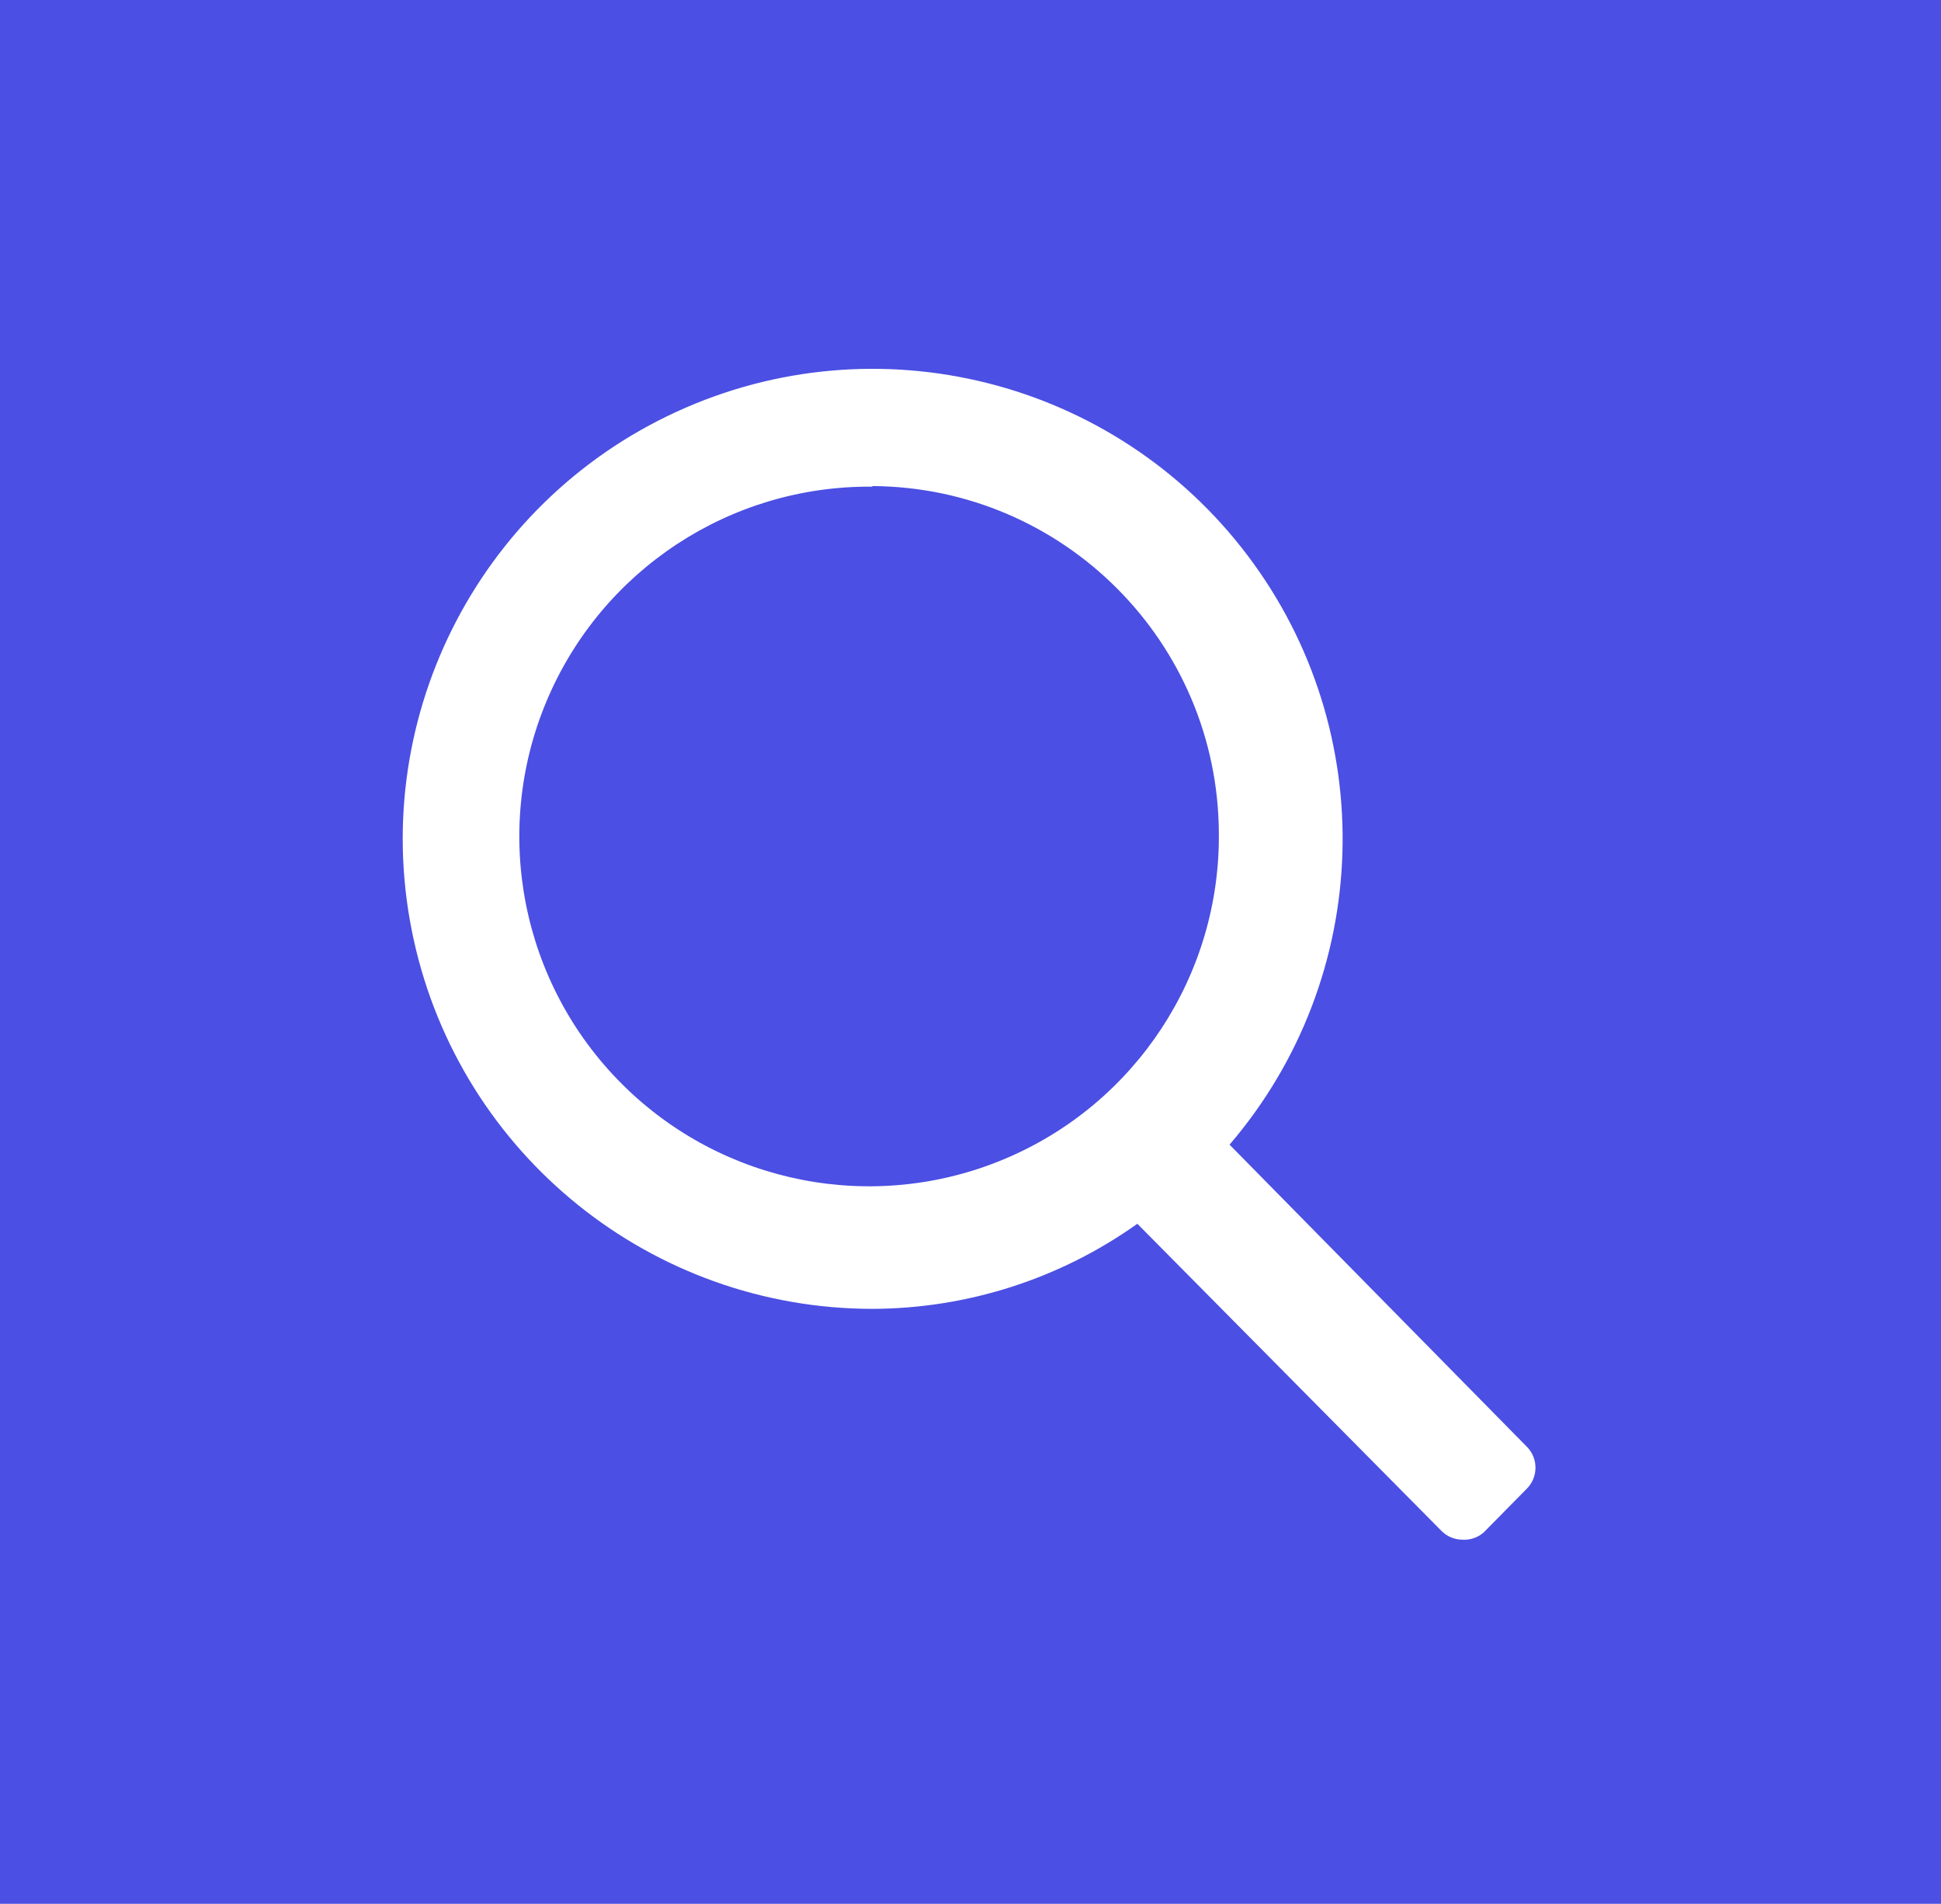
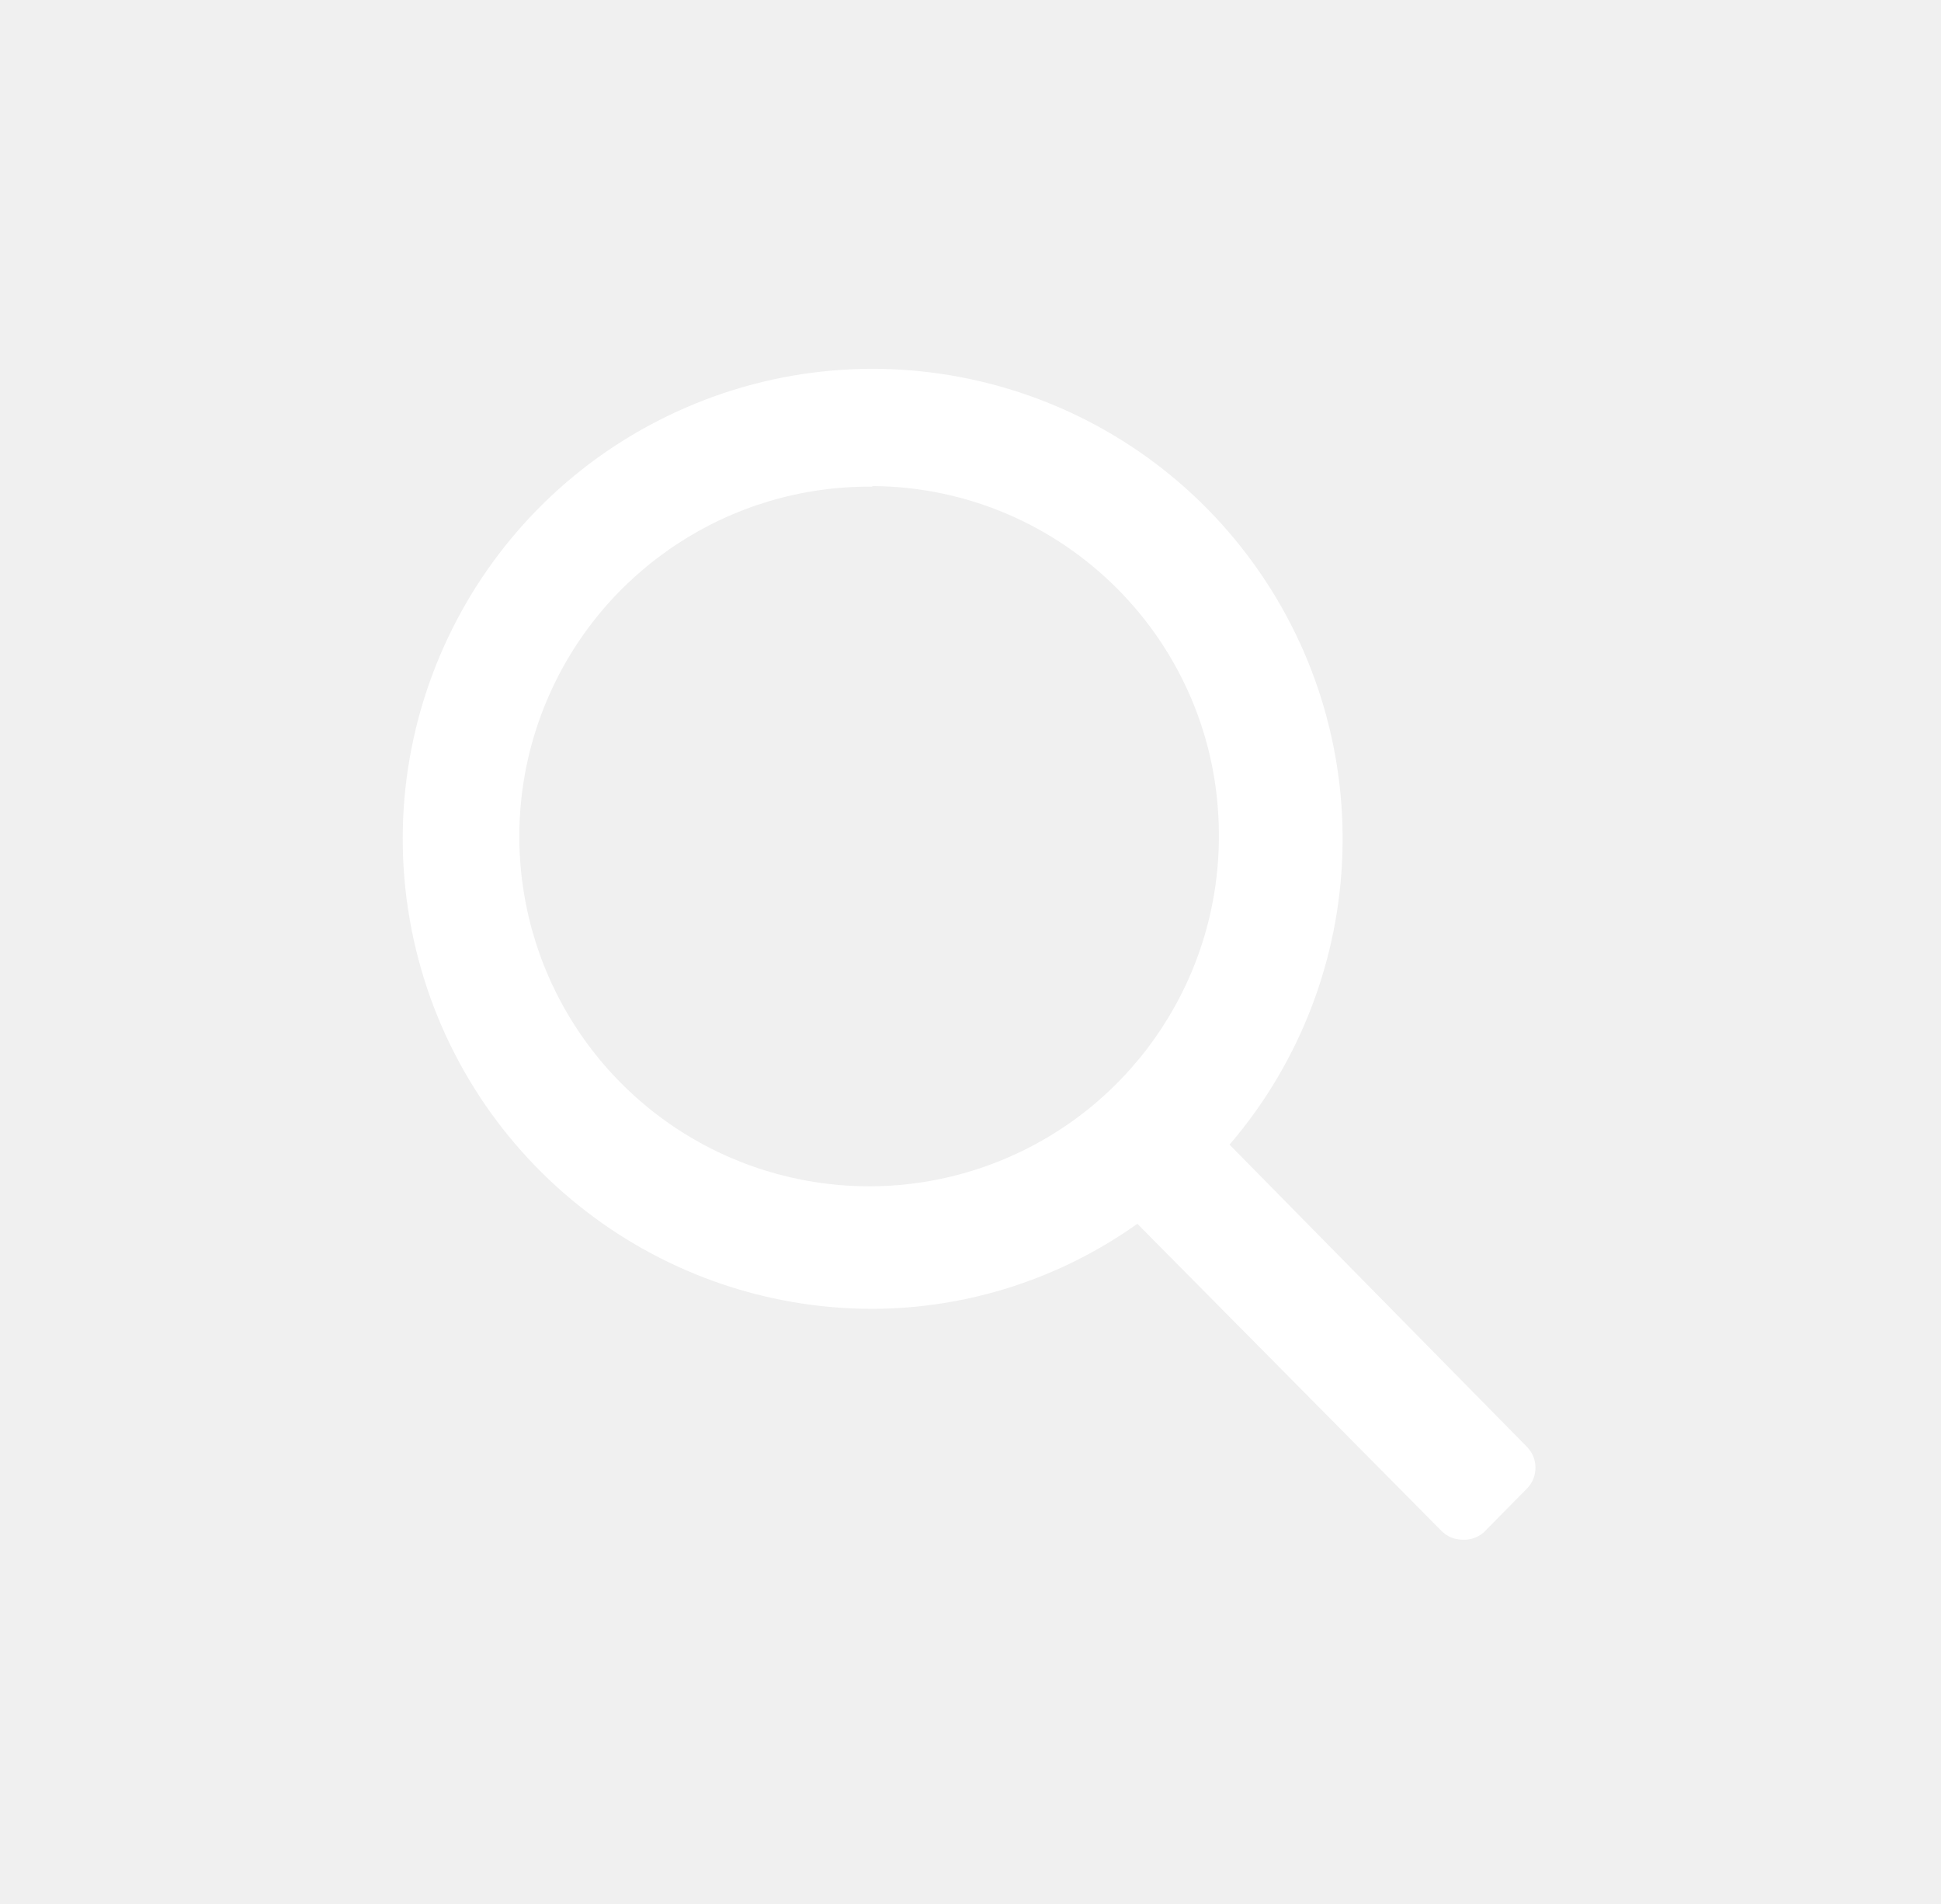
- <svg xmlns="http://www.w3.org/2000/svg" id="Layer_1" data-name="Layer 1" viewBox="0 0 32.63 32">
-   <defs>
-     <style>.cls-1{fill:#4b4fe3;}.cls-2{fill:#fff;}</style>
-   </defs>
-   <rect class="cls-1" width="32.63" height="32" />
-   <path class="cls-2" d="M25.31,24.64l-5.37-5.42a7.34,7.34,0,1,0-5.27,2.25,7.28,7.28,0,0,0,4.5-1.56l5.42,5.46ZM8.34,14a6.33,6.33,0,1,1,6.33,6.38A6.36,6.36,0,0,1,8.34,14Z" />
-   <path class="cls-2" d="M24.58,25.88a.5.5,0,0,1-.35-.15l-5.11-5.16A7.72,7.72,0,0,1,14.67,22a7.9,7.9,0,1,1,6-2.76l5,5.08a.5.5,0,0,1,0,.7l-.73.74A.5.5,0,0,1,24.58,25.88Zm-5.42-6.46a.5.5,0,0,1,.35.15l5.06,5.1,0,0-5-5.07a.5.5,0,0,1,0-.7A6.84,6.84,0,1,0,14.67,21a6.75,6.75,0,0,0,4.19-1.45A.5.5,0,0,1,19.17,19.41Zm-4.5,1.52A6.88,6.88,0,1,1,21.49,14,6.86,6.86,0,0,1,14.67,20.93Zm0-12.76A5.88,5.88,0,1,0,20.49,14,5.86,5.86,0,0,0,14.67,8.17Z" />
+ <svg xmlns="http://www.w3.org/2000/svg" viewBox="0 0 32.63 32">
+   <rect fill="none" width="32.63" height="32" />
+   <path fill="#fff" d="M25.31,24.64l-5.37-5.42a7.34,7.34,0,1,0-5.27,2.25,7.28,7.28,0,0,0,4.5-1.56l5.42,5.46ZM8.34,14a6.33,6.33,0,1,1,6.33,6.38A6.36,6.36,0,0,1,8.34,14Z" />
+   <path fill="#fff" d="M24.58,25.88a.5.5,0,0,1-.35-.15l-5.11-5.16A7.72,7.72,0,0,1,14.67,22a7.9,7.9,0,1,1,6-2.76l5,5.08a.5.5,0,0,1,0,.7l-.73.74A.5.5,0,0,1,24.58,25.88Zm-5.42-6.46a.5.5,0,0,1,.35.15l5.06,5.1,0,0-5-5.07a.5.5,0,0,1,0-.7A6.84,6.84,0,1,0,14.67,21a6.75,6.75,0,0,0,4.19-1.45A.5.5,0,0,1,19.17,19.41Zm-4.5,1.52A6.88,6.88,0,1,1,21.49,14,6.86,6.86,0,0,1,14.67,20.93Zm0-12.76A5.88,5.88,0,1,0,20.49,14,5.86,5.86,0,0,0,14.67,8.17Z" />
</svg>
